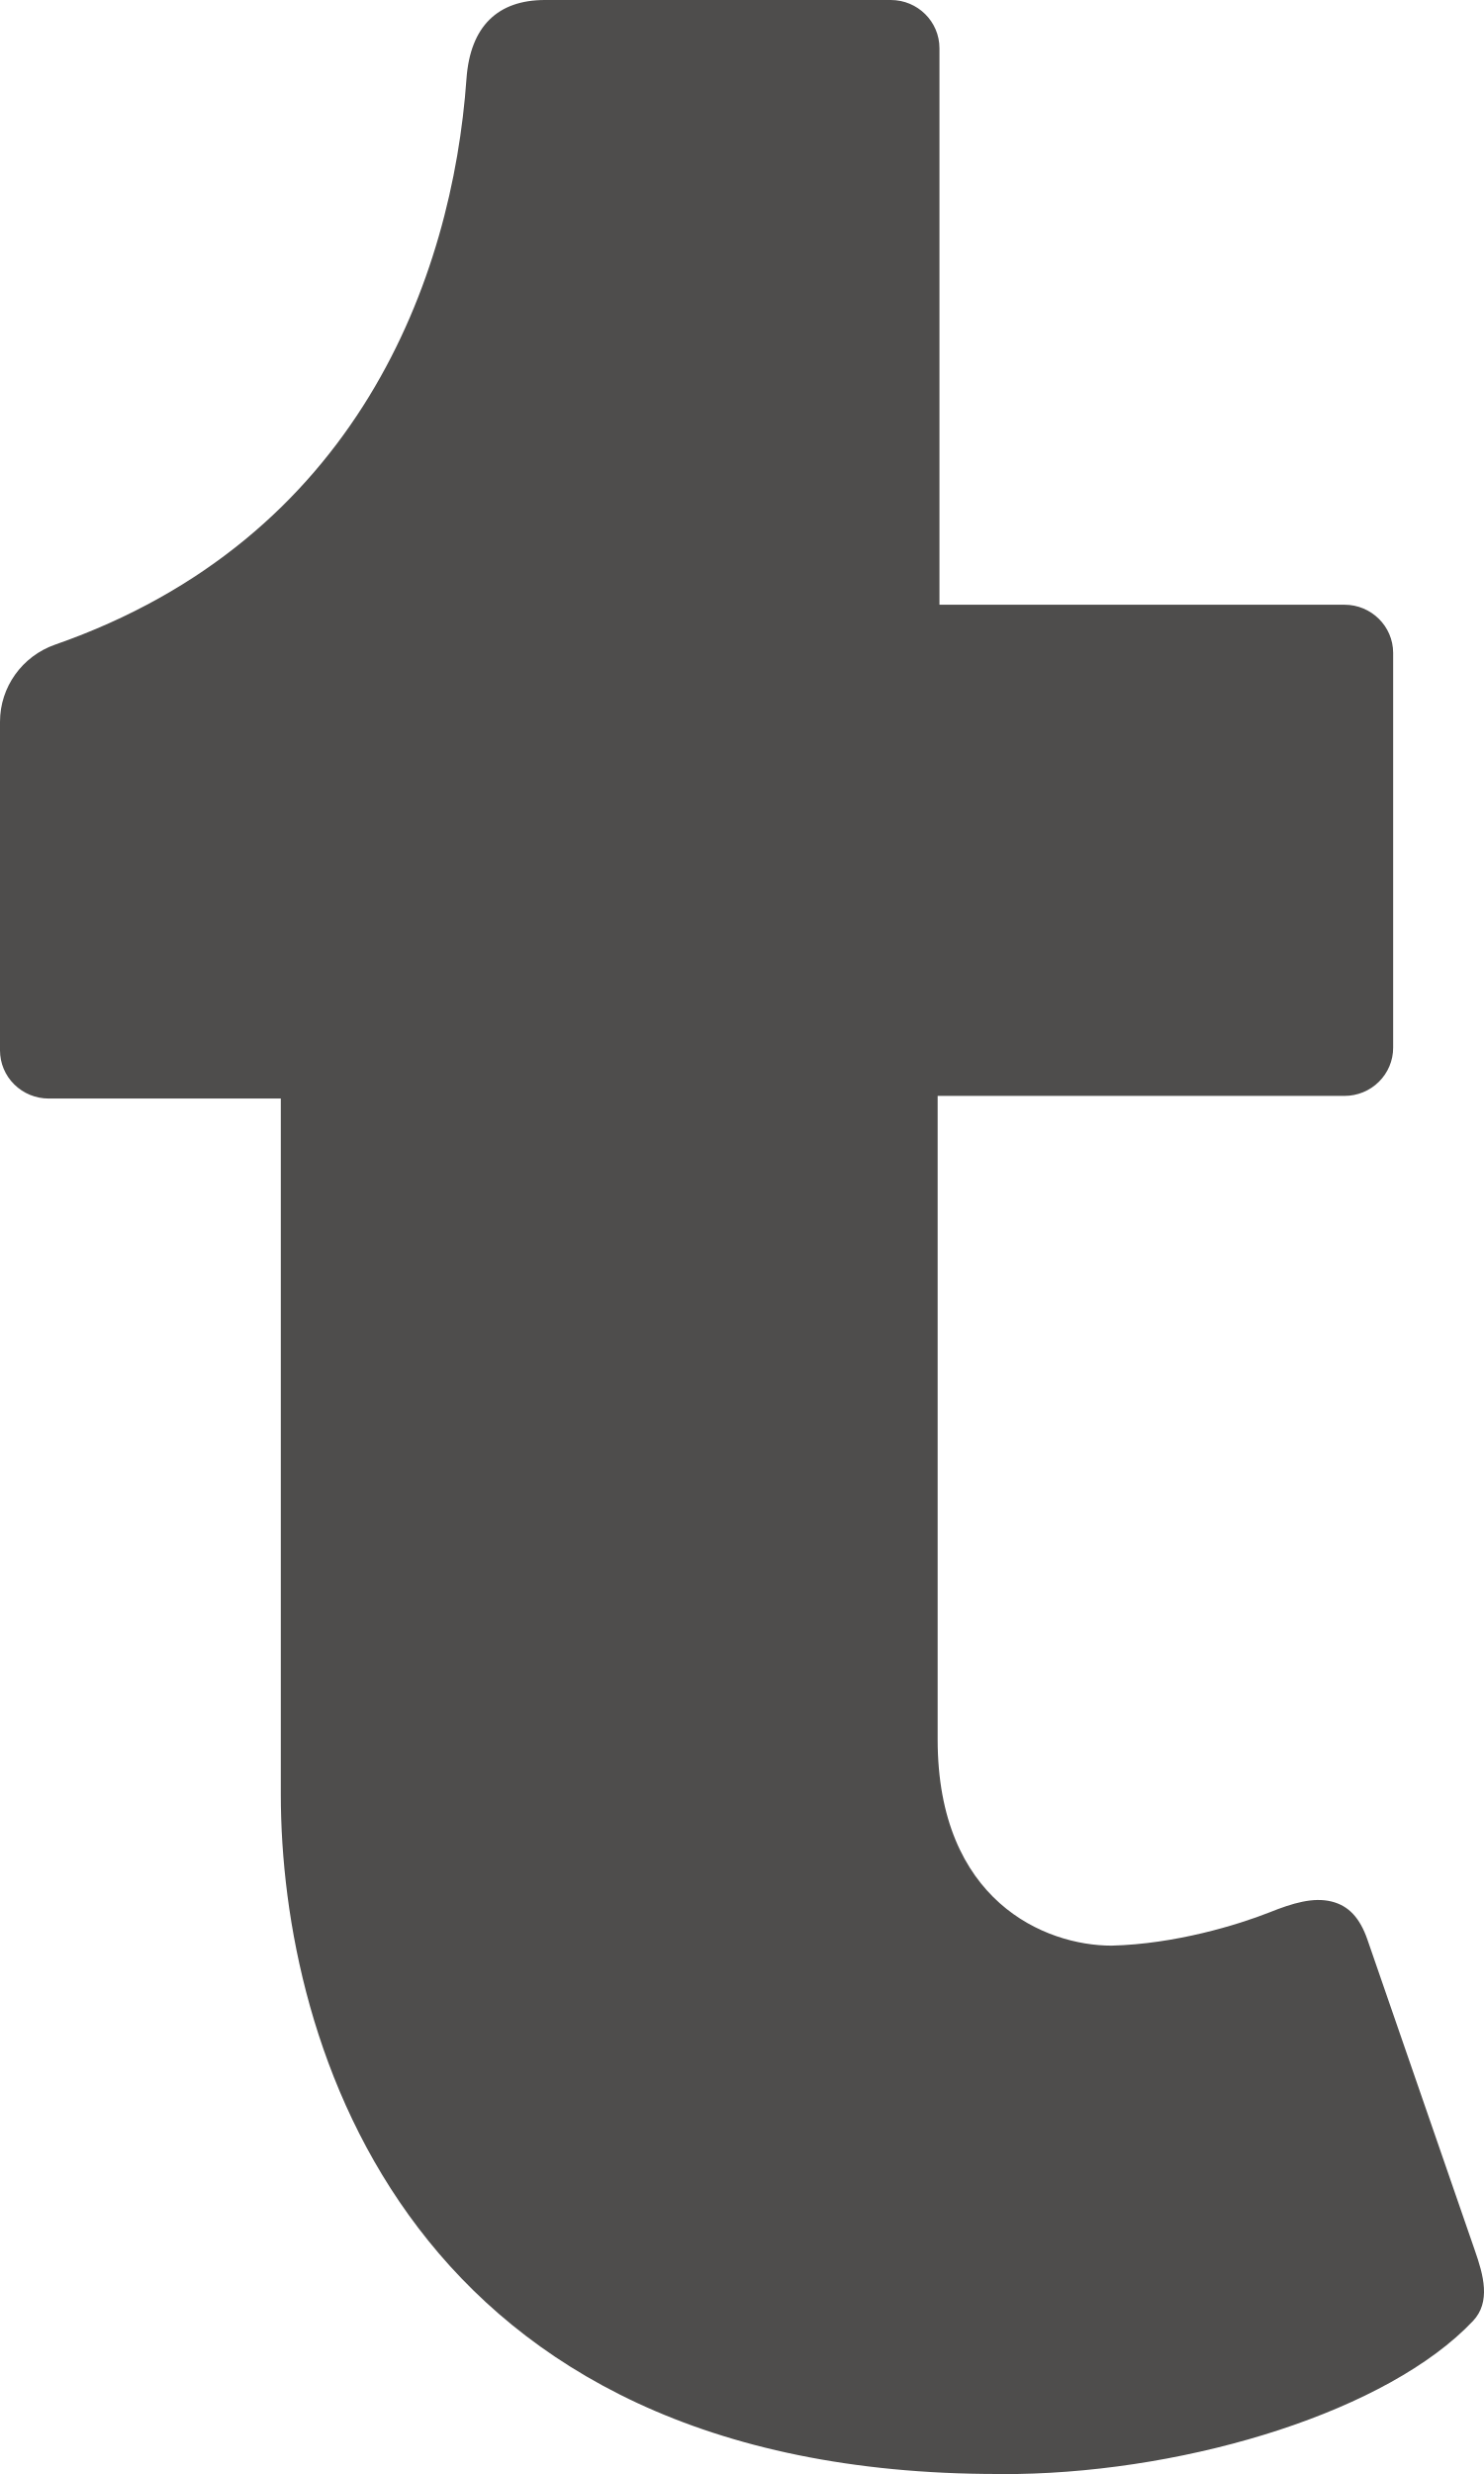
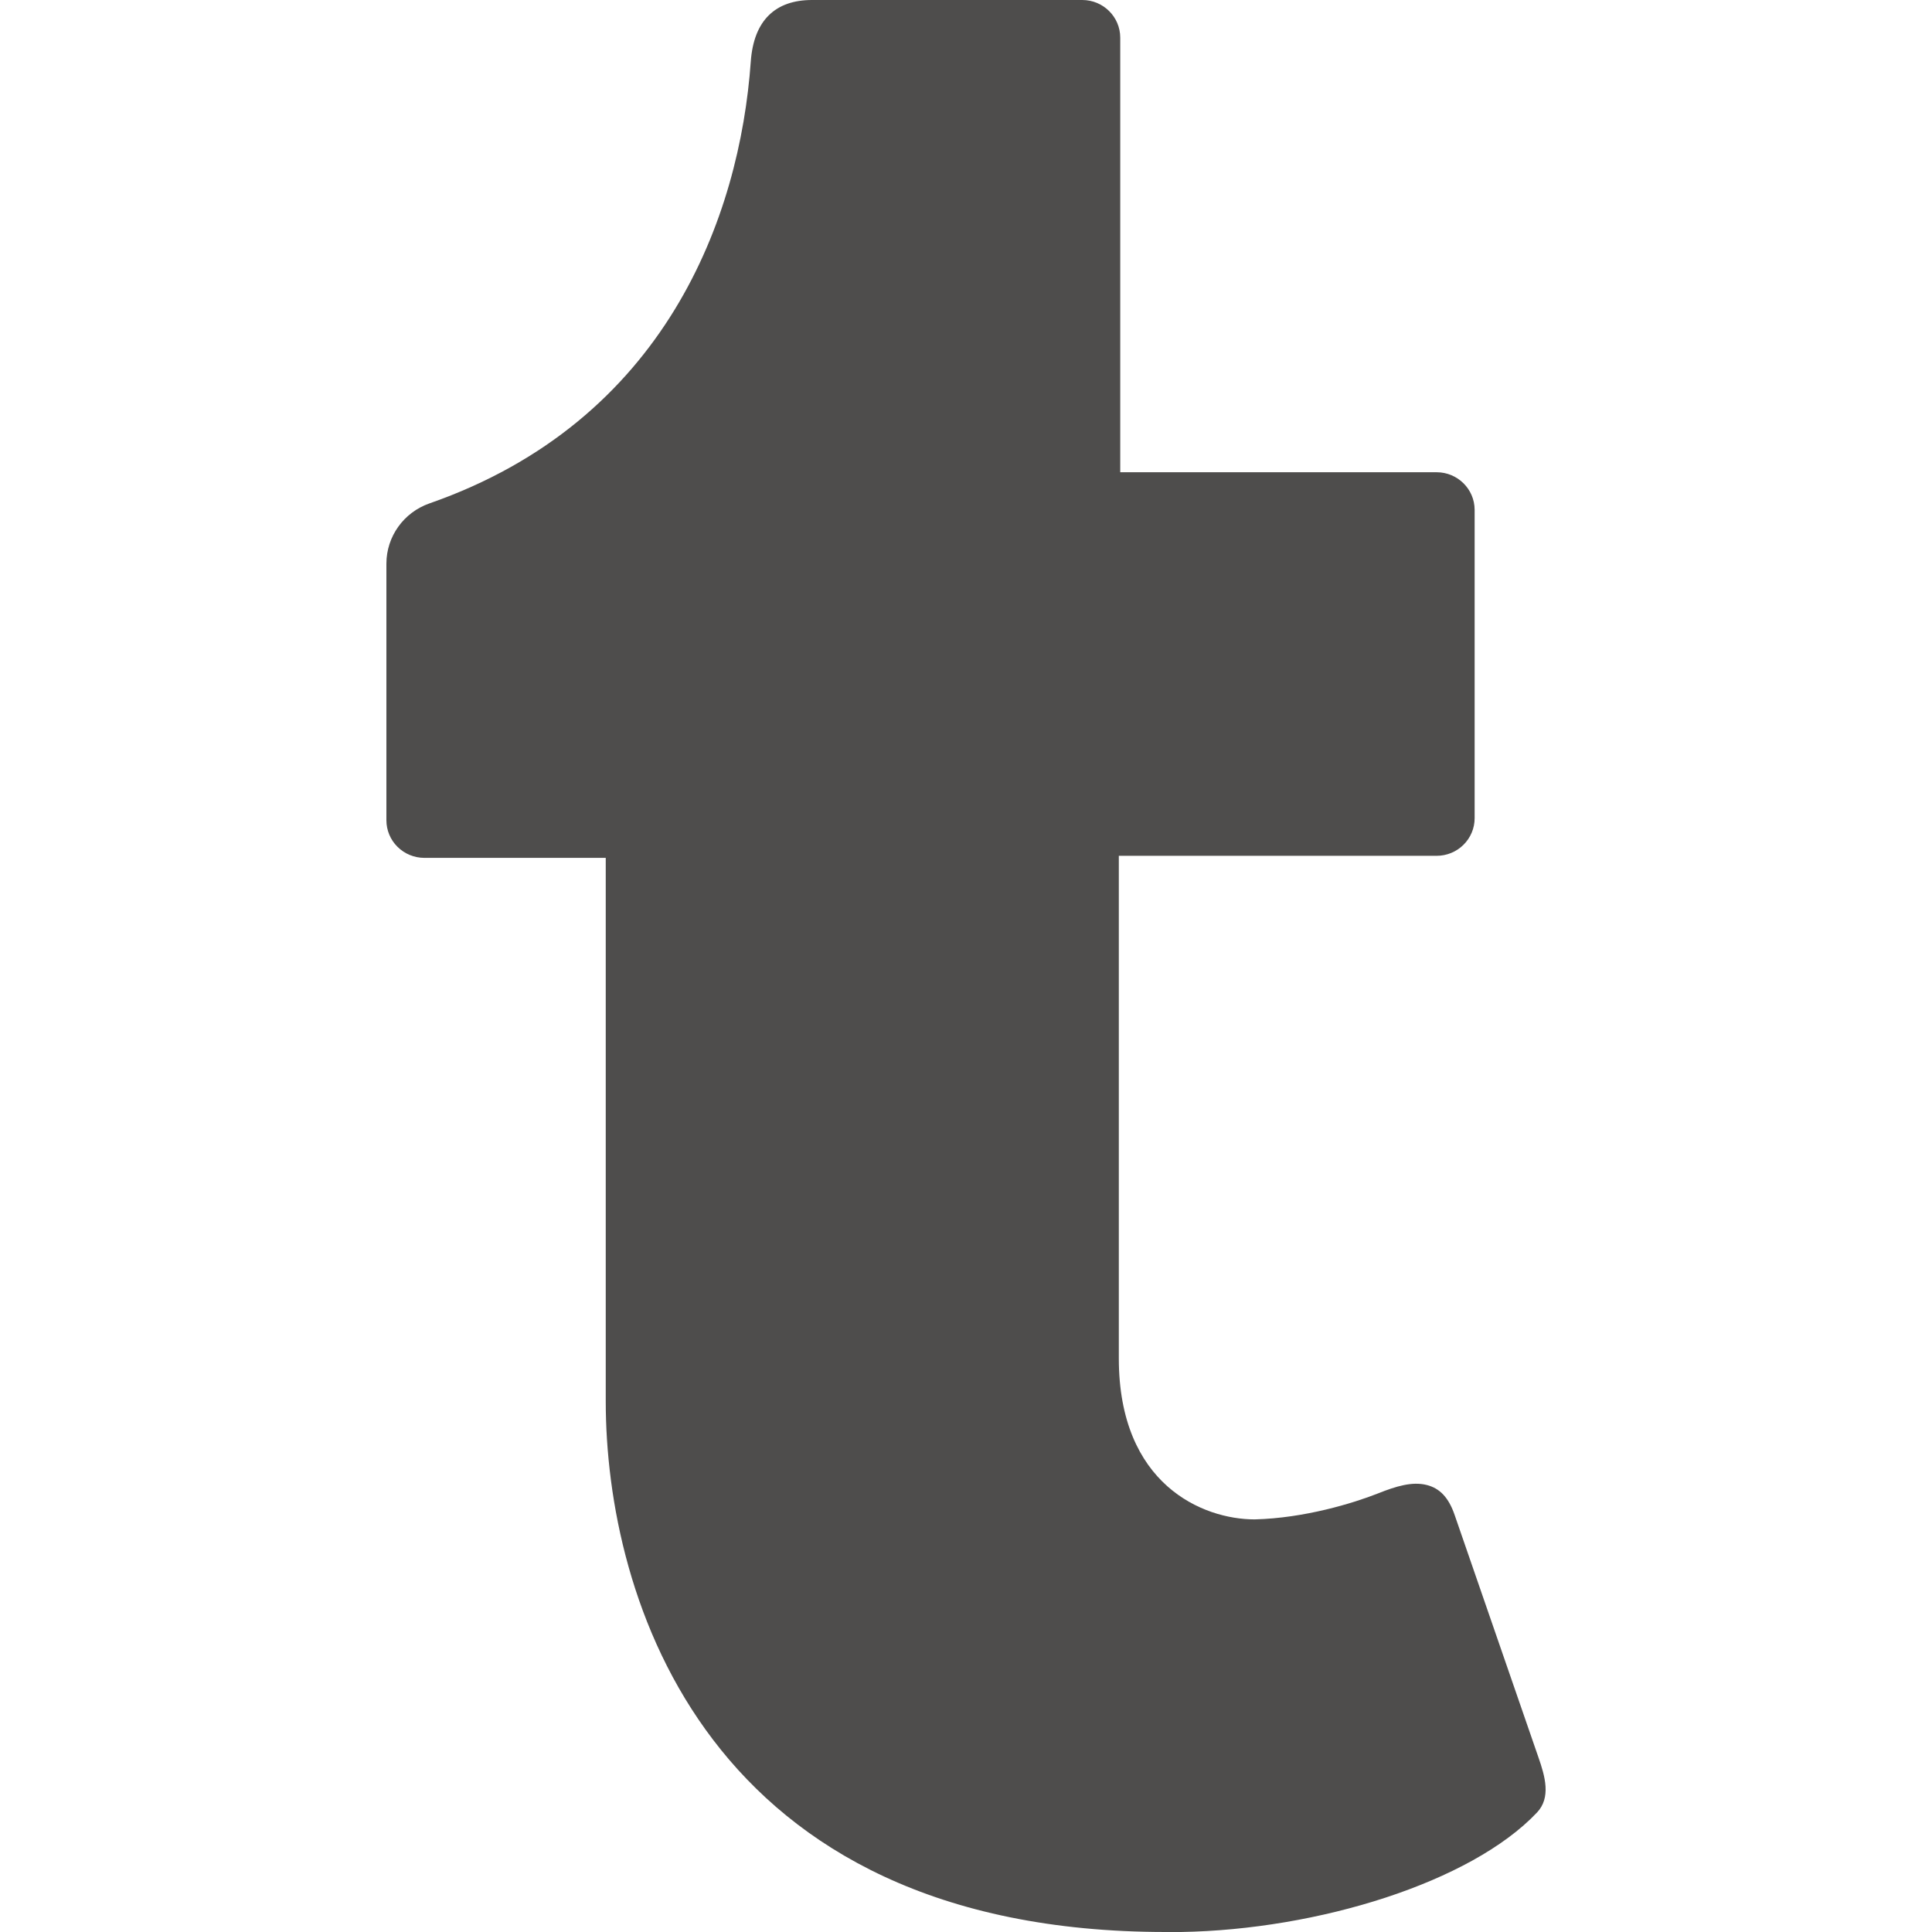
- <svg xmlns="http://www.w3.org/2000/svg" width="18px" height="30px" viewBox="0 0 18 30" version="1.1">
+ <svg xmlns="http://www.w3.org/2000/svg" width="30px" height="30px" viewBox="0 0 30 30" version="1.1">
  <defs />
-   <g id="Home" stroke="none" stroke-width="1" fill="none" fill-rule="evenodd">
-     <g id="Desktop-HD" transform="translate(-295, -4395)" fill-rule="nonzero" fill="#4E4D4C">
-       <g id="S5---Bio" transform="translate(150, 3814)">
-         <g id="social" transform="translate(0, 579)">
-           <g id="icon/social/tumblr" transform="translate(145, 2)">
-             <path d="M17.866,28.145 C16.841,29.229 14.466,29.965 12.338,30 L12.105,30 C4.958,30 3.406,24.797 3.406,21.759 L3.406,13.321 L0.59,13.321 C0.434,13.321 0.284,13.26 0.173,13.15 C0.062,13.041 0,12.892 0,12.737 L0,8.752 C0,8.332 0.268,7.957 0.668,7.817 C4.337,6.537 5.487,3.366 5.658,0.956 C5.704,0.312 6.044,0 6.609,0 L10.805,0 C11.131,0 11.395,0.262 11.395,0.585 L11.395,7.333 L16.308,7.333 C16.633,7.333 16.897,7.594 16.898,7.916 L16.898,12.705 C16.898,12.86 16.836,13.008 16.725,13.118 C16.614,13.228 16.464,13.289 16.308,13.289 L11.373,13.289 L11.373,21.093 C11.373,23.052 12.677,23.593 13.482,23.593 C14.255,23.574 15.015,23.341 15.397,23.19 C15.679,23.077 15.928,23.003 16.151,23.058 C16.358,23.109 16.494,23.255 16.586,23.52 L17.888,27.286 C17.994,27.588 18.085,27.914 17.866,28.145 Z" id="Shape" />
-           </g>
-         </g>
-       </g>
+   <g id="Symbols" stroke="none" stroke-width="1" fill="none" fill-rule="evenodd">
+     <g id="icon/social/tumblr" fill-rule="nonzero" fill="#4E4D4C">
+       <path d="M23.866,28.145 C22.841,29.229 20.466,29.965 18.338,30 L18.105,30 C10.958,30 9.406,24.797 9.406,21.759 L9.406,13.321 L6.59,13.321 C6.434,13.321 6.284,13.26 6.173,13.15 C6.062,13.041 6,12.892 6,12.737 L6,8.752 C6,8.332 6.268,7.957 6.668,7.817 C10.337,6.537 11.487,3.366 11.658,0.956 C11.704,0.312 12.044,0 12.609,0 L16.805,0 C17.131,0 17.395,0.262 17.395,0.585 L17.395,7.333 L22.308,7.333 C22.633,7.333 22.897,7.594 22.898,7.916 L22.898,12.705 C22.898,12.86 22.836,13.008 22.725,13.118 C22.614,13.228 22.464,13.289 22.308,13.289 L17.373,13.289 L17.373,21.093 C17.373,23.052 18.677,23.593 19.482,23.593 C20.255,23.574 21.015,23.341 21.397,23.19 C21.679,23.077 21.928,23.003 22.151,23.058 C22.358,23.109 22.494,23.255 22.586,23.52 L23.888,27.286 C23.994,27.588 24.085,27.914 23.866,28.145 Z" id="Shape" />
    </g>
  </g>
</svg>
